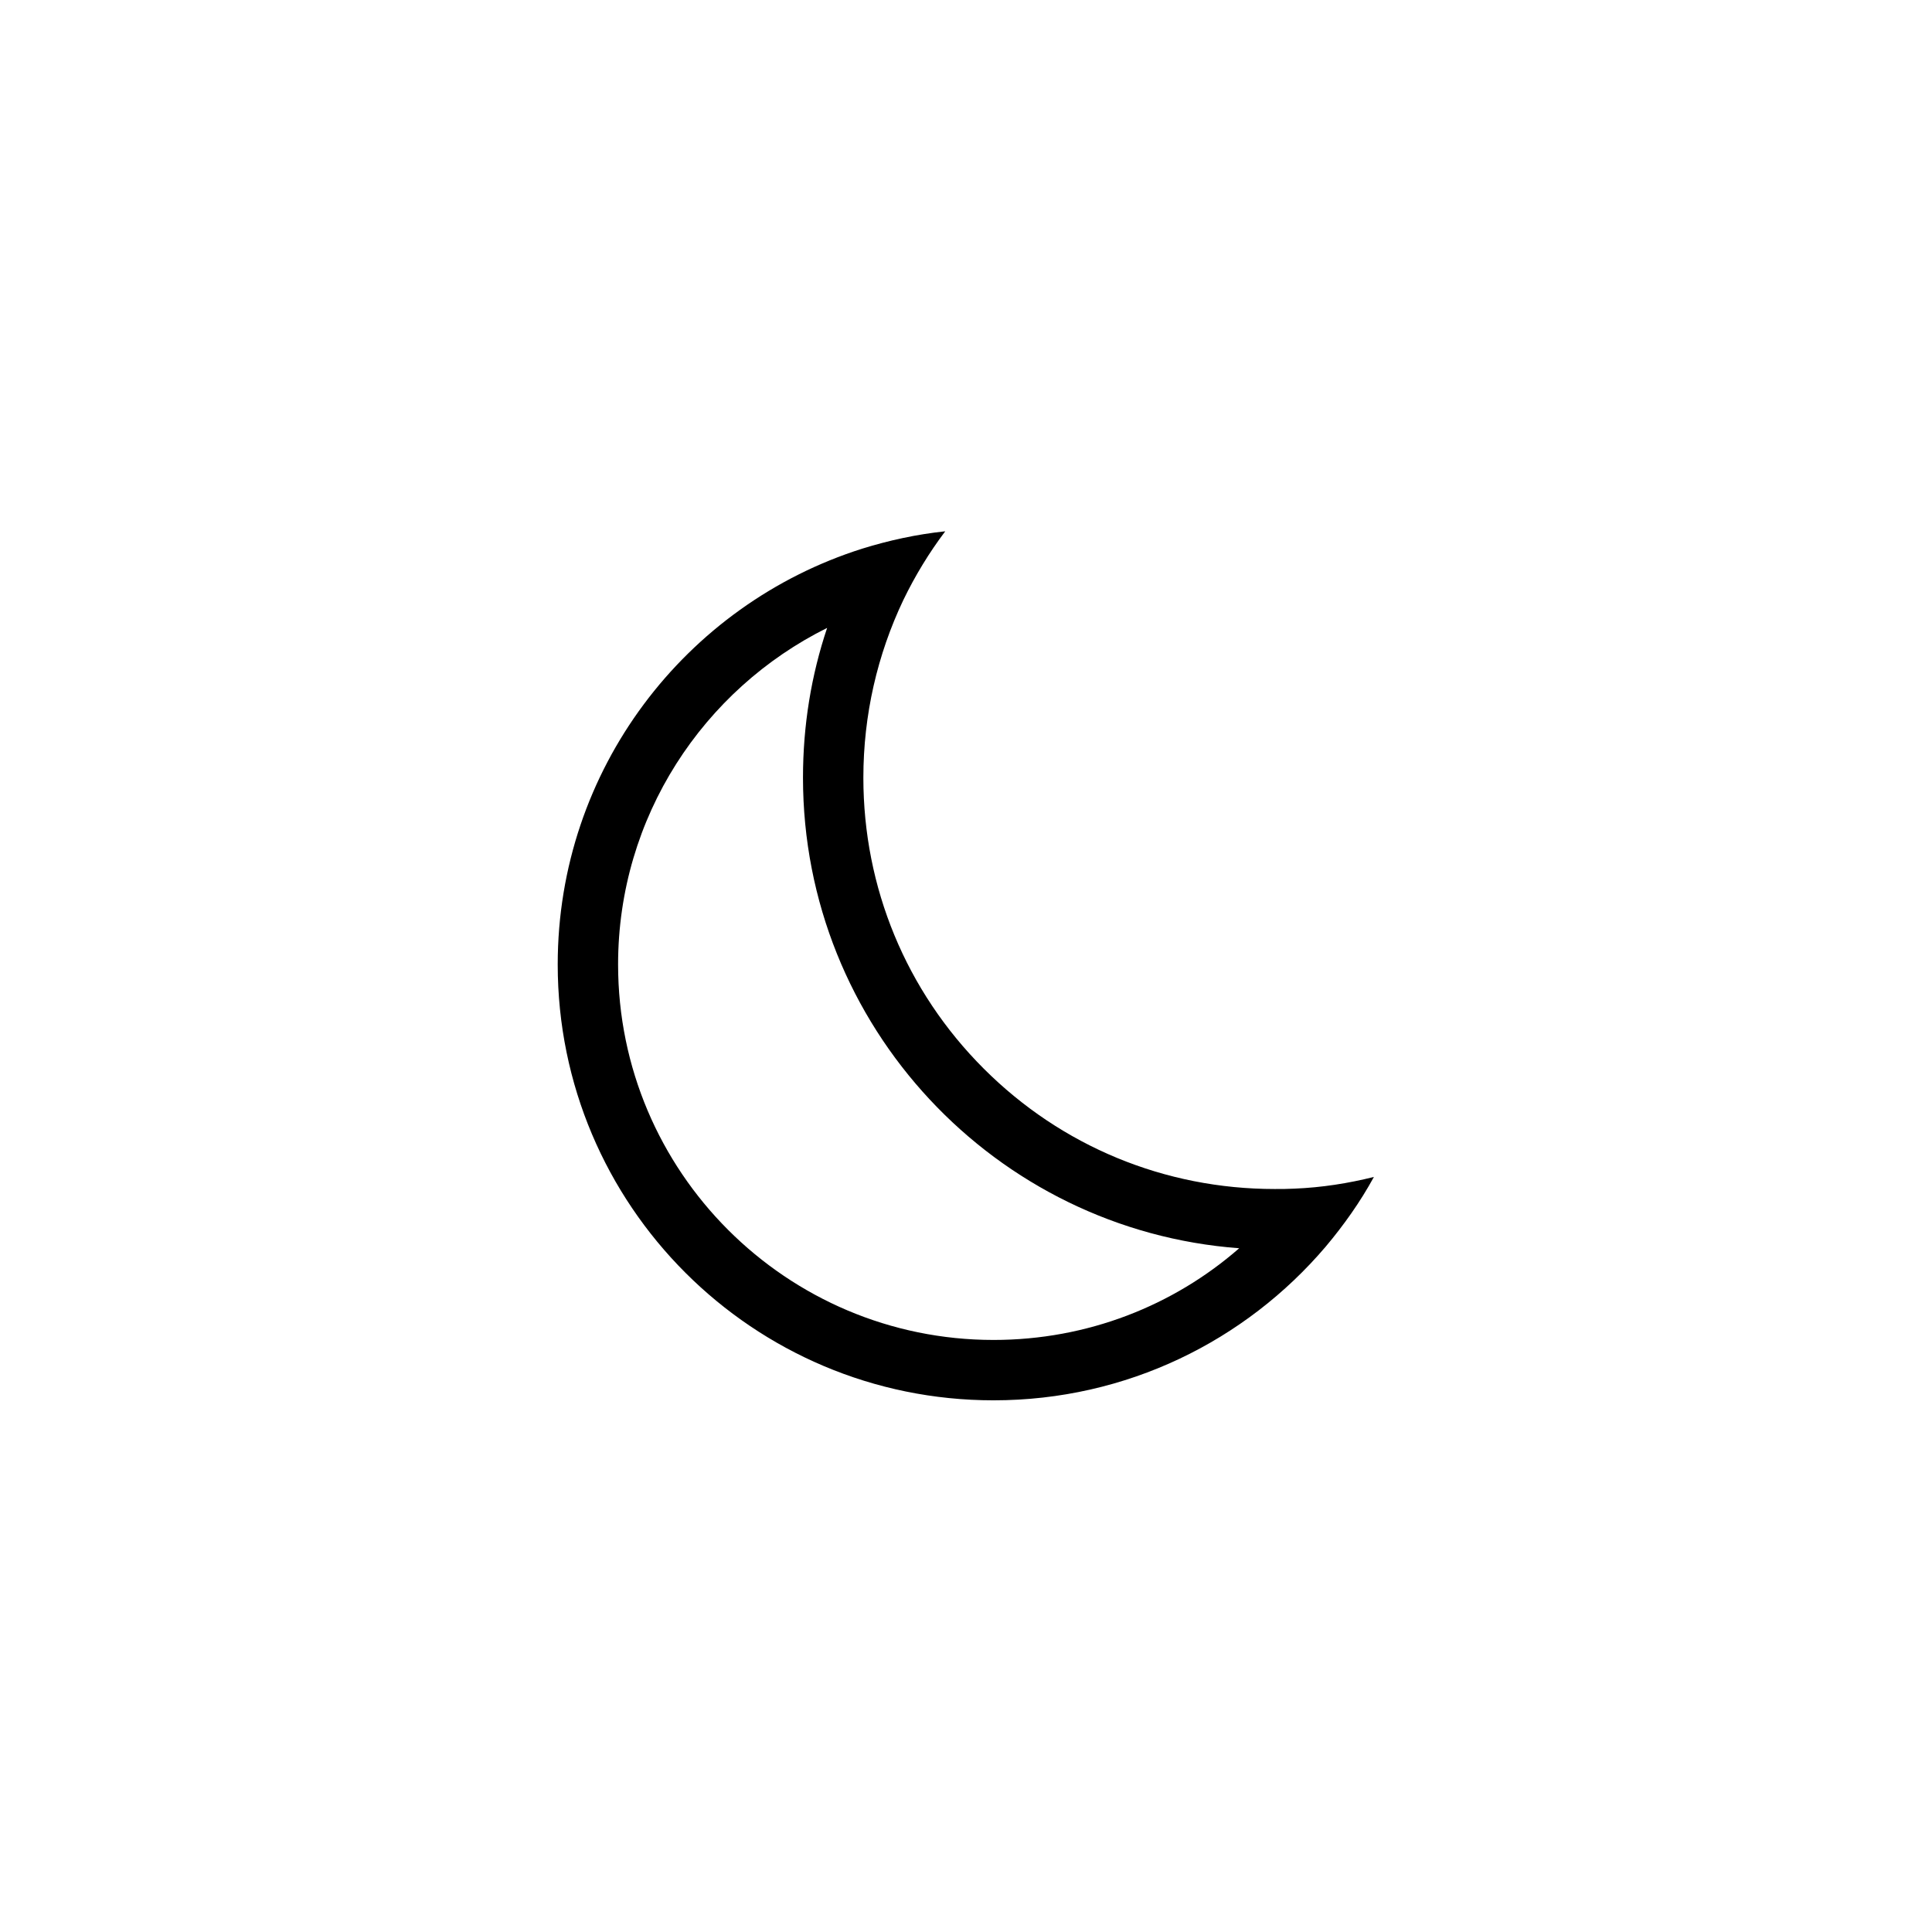
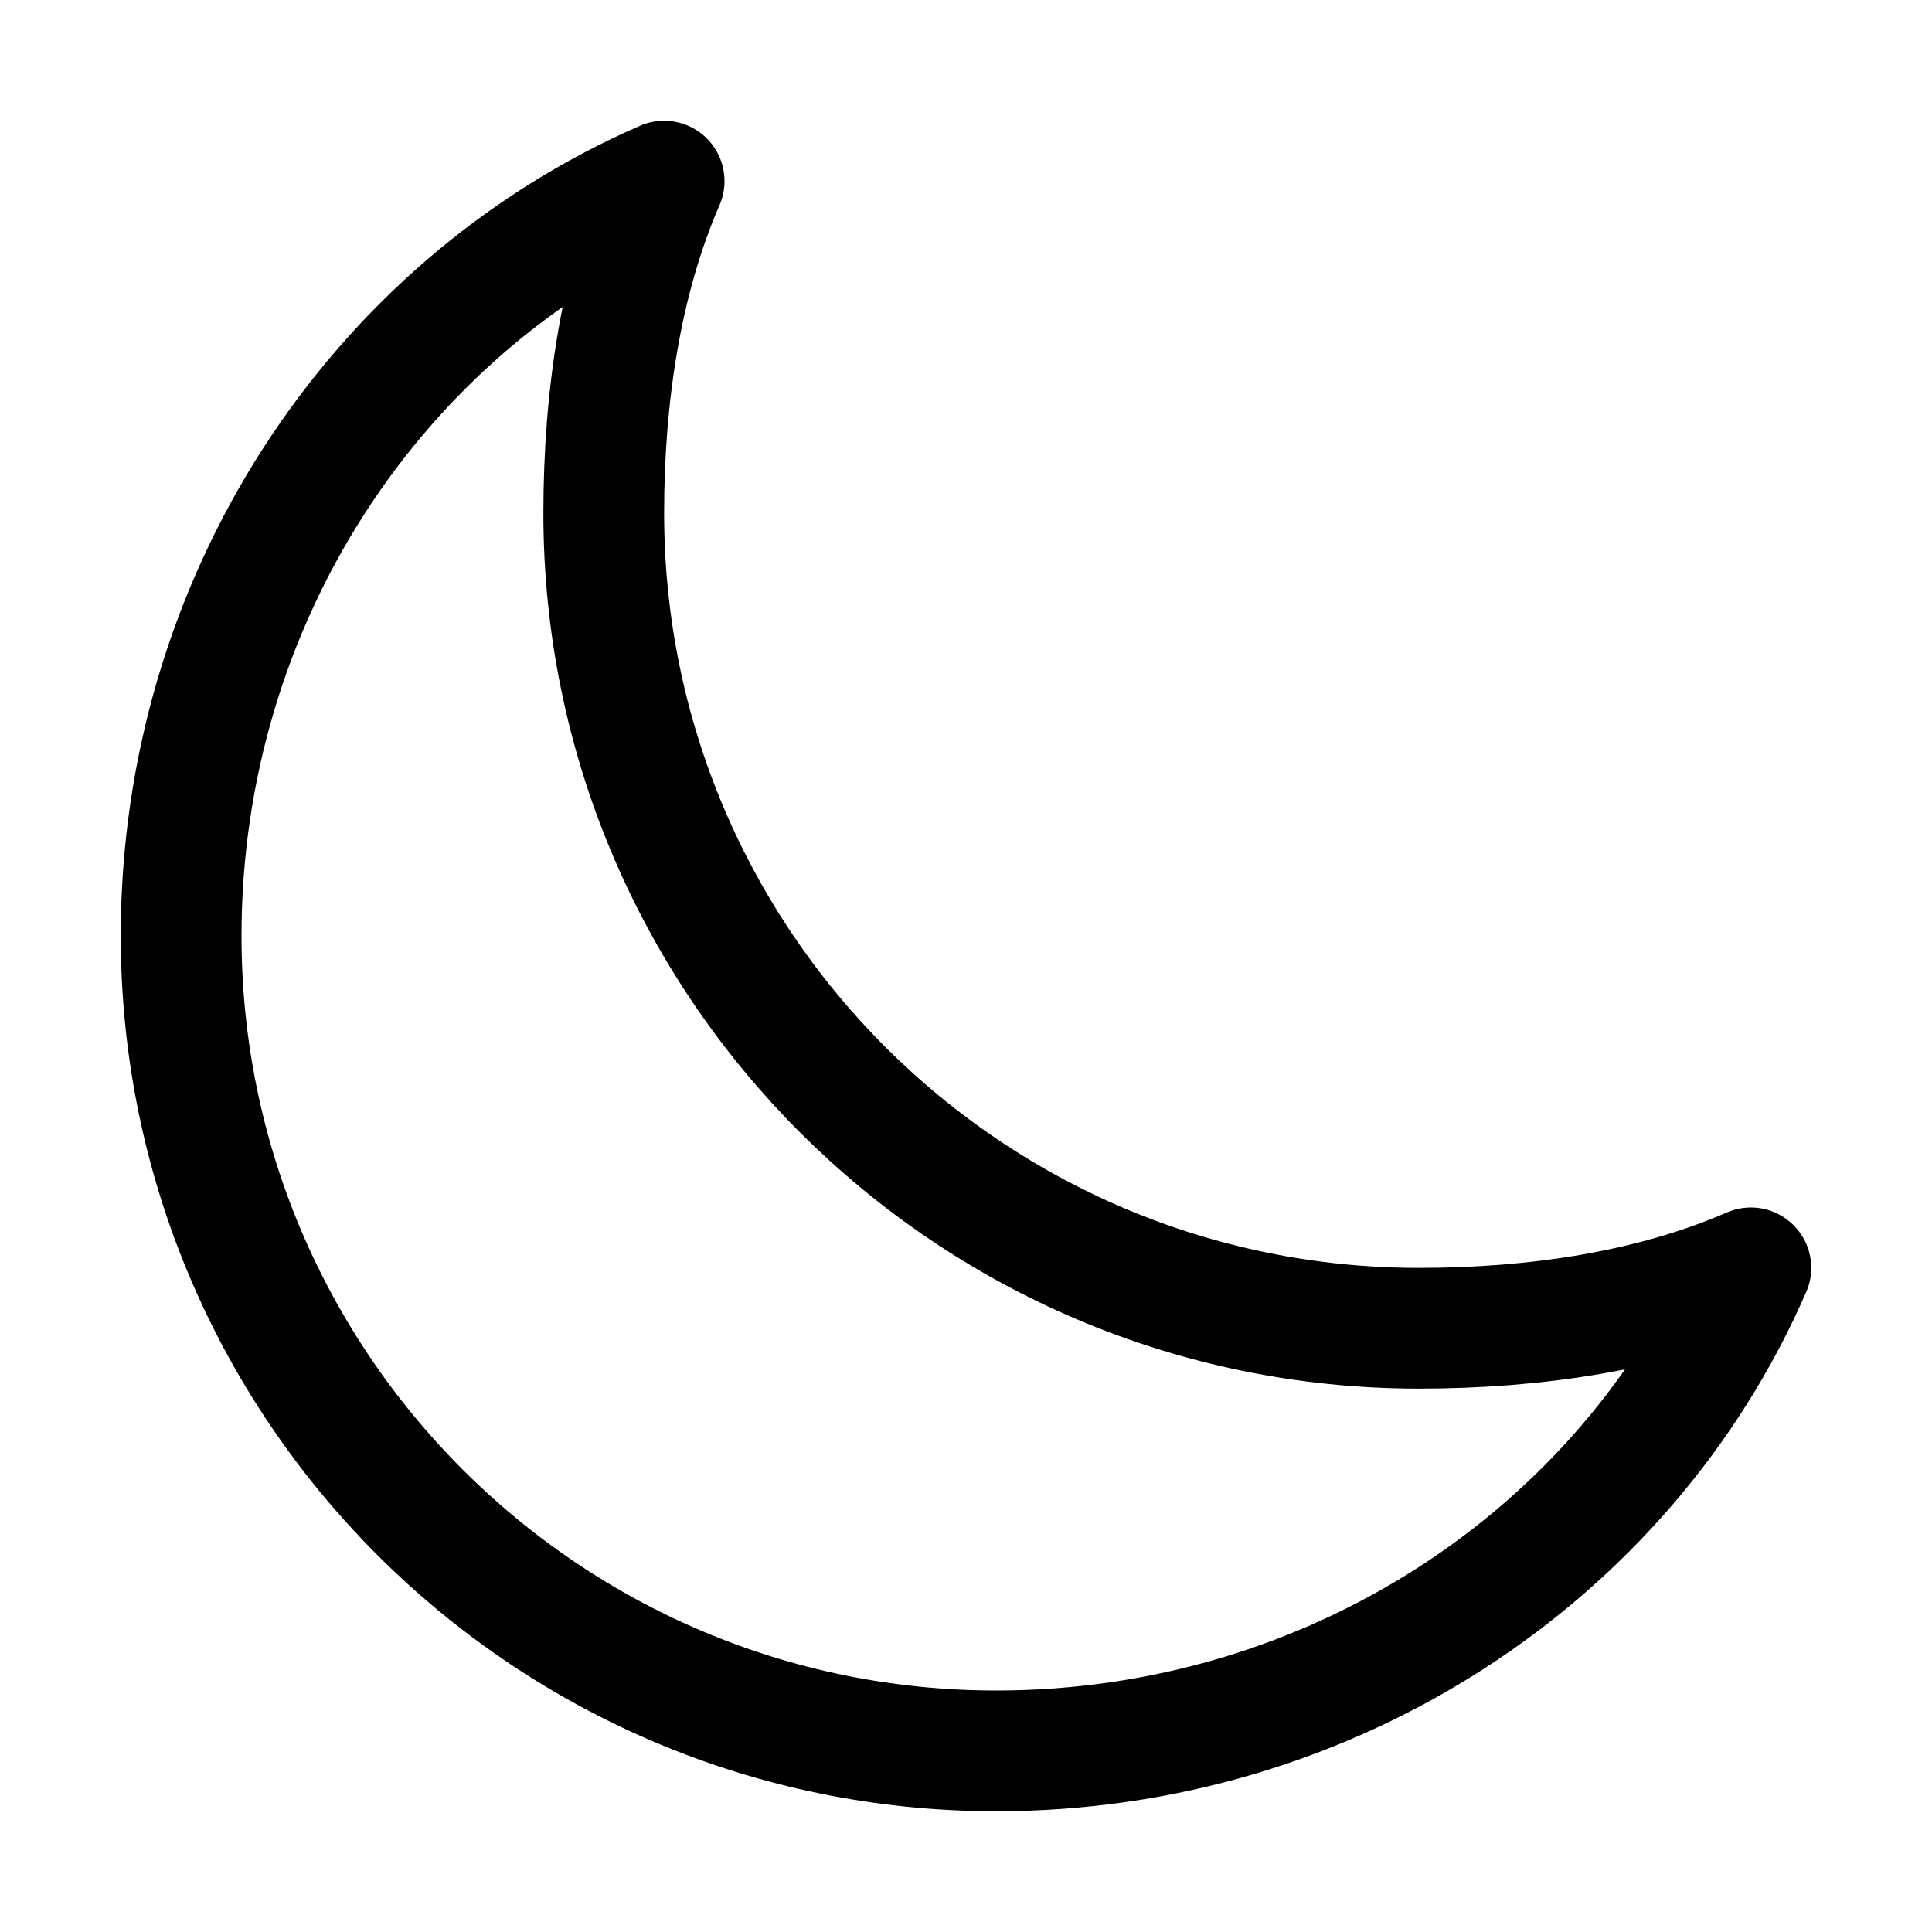
- <svg xmlns="http://www.w3.org/2000/svg" height="512px" id="Layer_1" style="enable-background:new 0 0 512 512;" version="1.1" viewBox="0 0 512 512" width="512px" xml:space="preserve">
-   <g>
-     <g>
-       <path d="M343.1,315c-1.8,0.1-3.5,0.1-5.3,0.1c-29.1,0-56.5-11.3-77.1-31.9c-20.6-20.6-31.9-48-31.9-77.1    c0-16.6,3.7-32.6,10.6-47.1c3.1-6.4,6.8-12.5,11.1-18.2c-7.6,0.8-14.9,2.4-22,4.6c-46.8,14.8-80.7,58.5-80.7,110.2    c0,63.8,51.7,115.5,115.5,115.5c35.3,0,66.8-15.8,88-40.7c4.8-5.7,9.2-11.9,12.8-18.5C357.3,313.6,350.3,314.7,343.1,315z     M263.3,355.1c-54.9,0-99.5-44.6-99.5-99.5c0-39.1,22.6-72.9,55.4-89.2c-4.2,12.5-6.4,25.8-6.4,39.7c0,65.9,51,119.9,115.6,124.7    C311,346,288.2,355.1,263.3,355.1z" />
-     </g>
-   </g>
+ <svg xmlns="http://www.w3.org/2000/svg" class="ionicon" viewBox="0 0 512 512">
+   <path d="M160 136c0-30.62 4.51-61.61 16-88C99.57 81.27 48 159.32 48 248c0 119.29 96.71 216 216 216 88.68 0 166.73-51.57 200-128-26.39 11.49-57.38 16-88 16-119.29 0-216-96.71-216-216z" fill="none" stroke="currentColor" stroke-linecap="round" stroke-linejoin="round" stroke-width="32" />
</svg>
